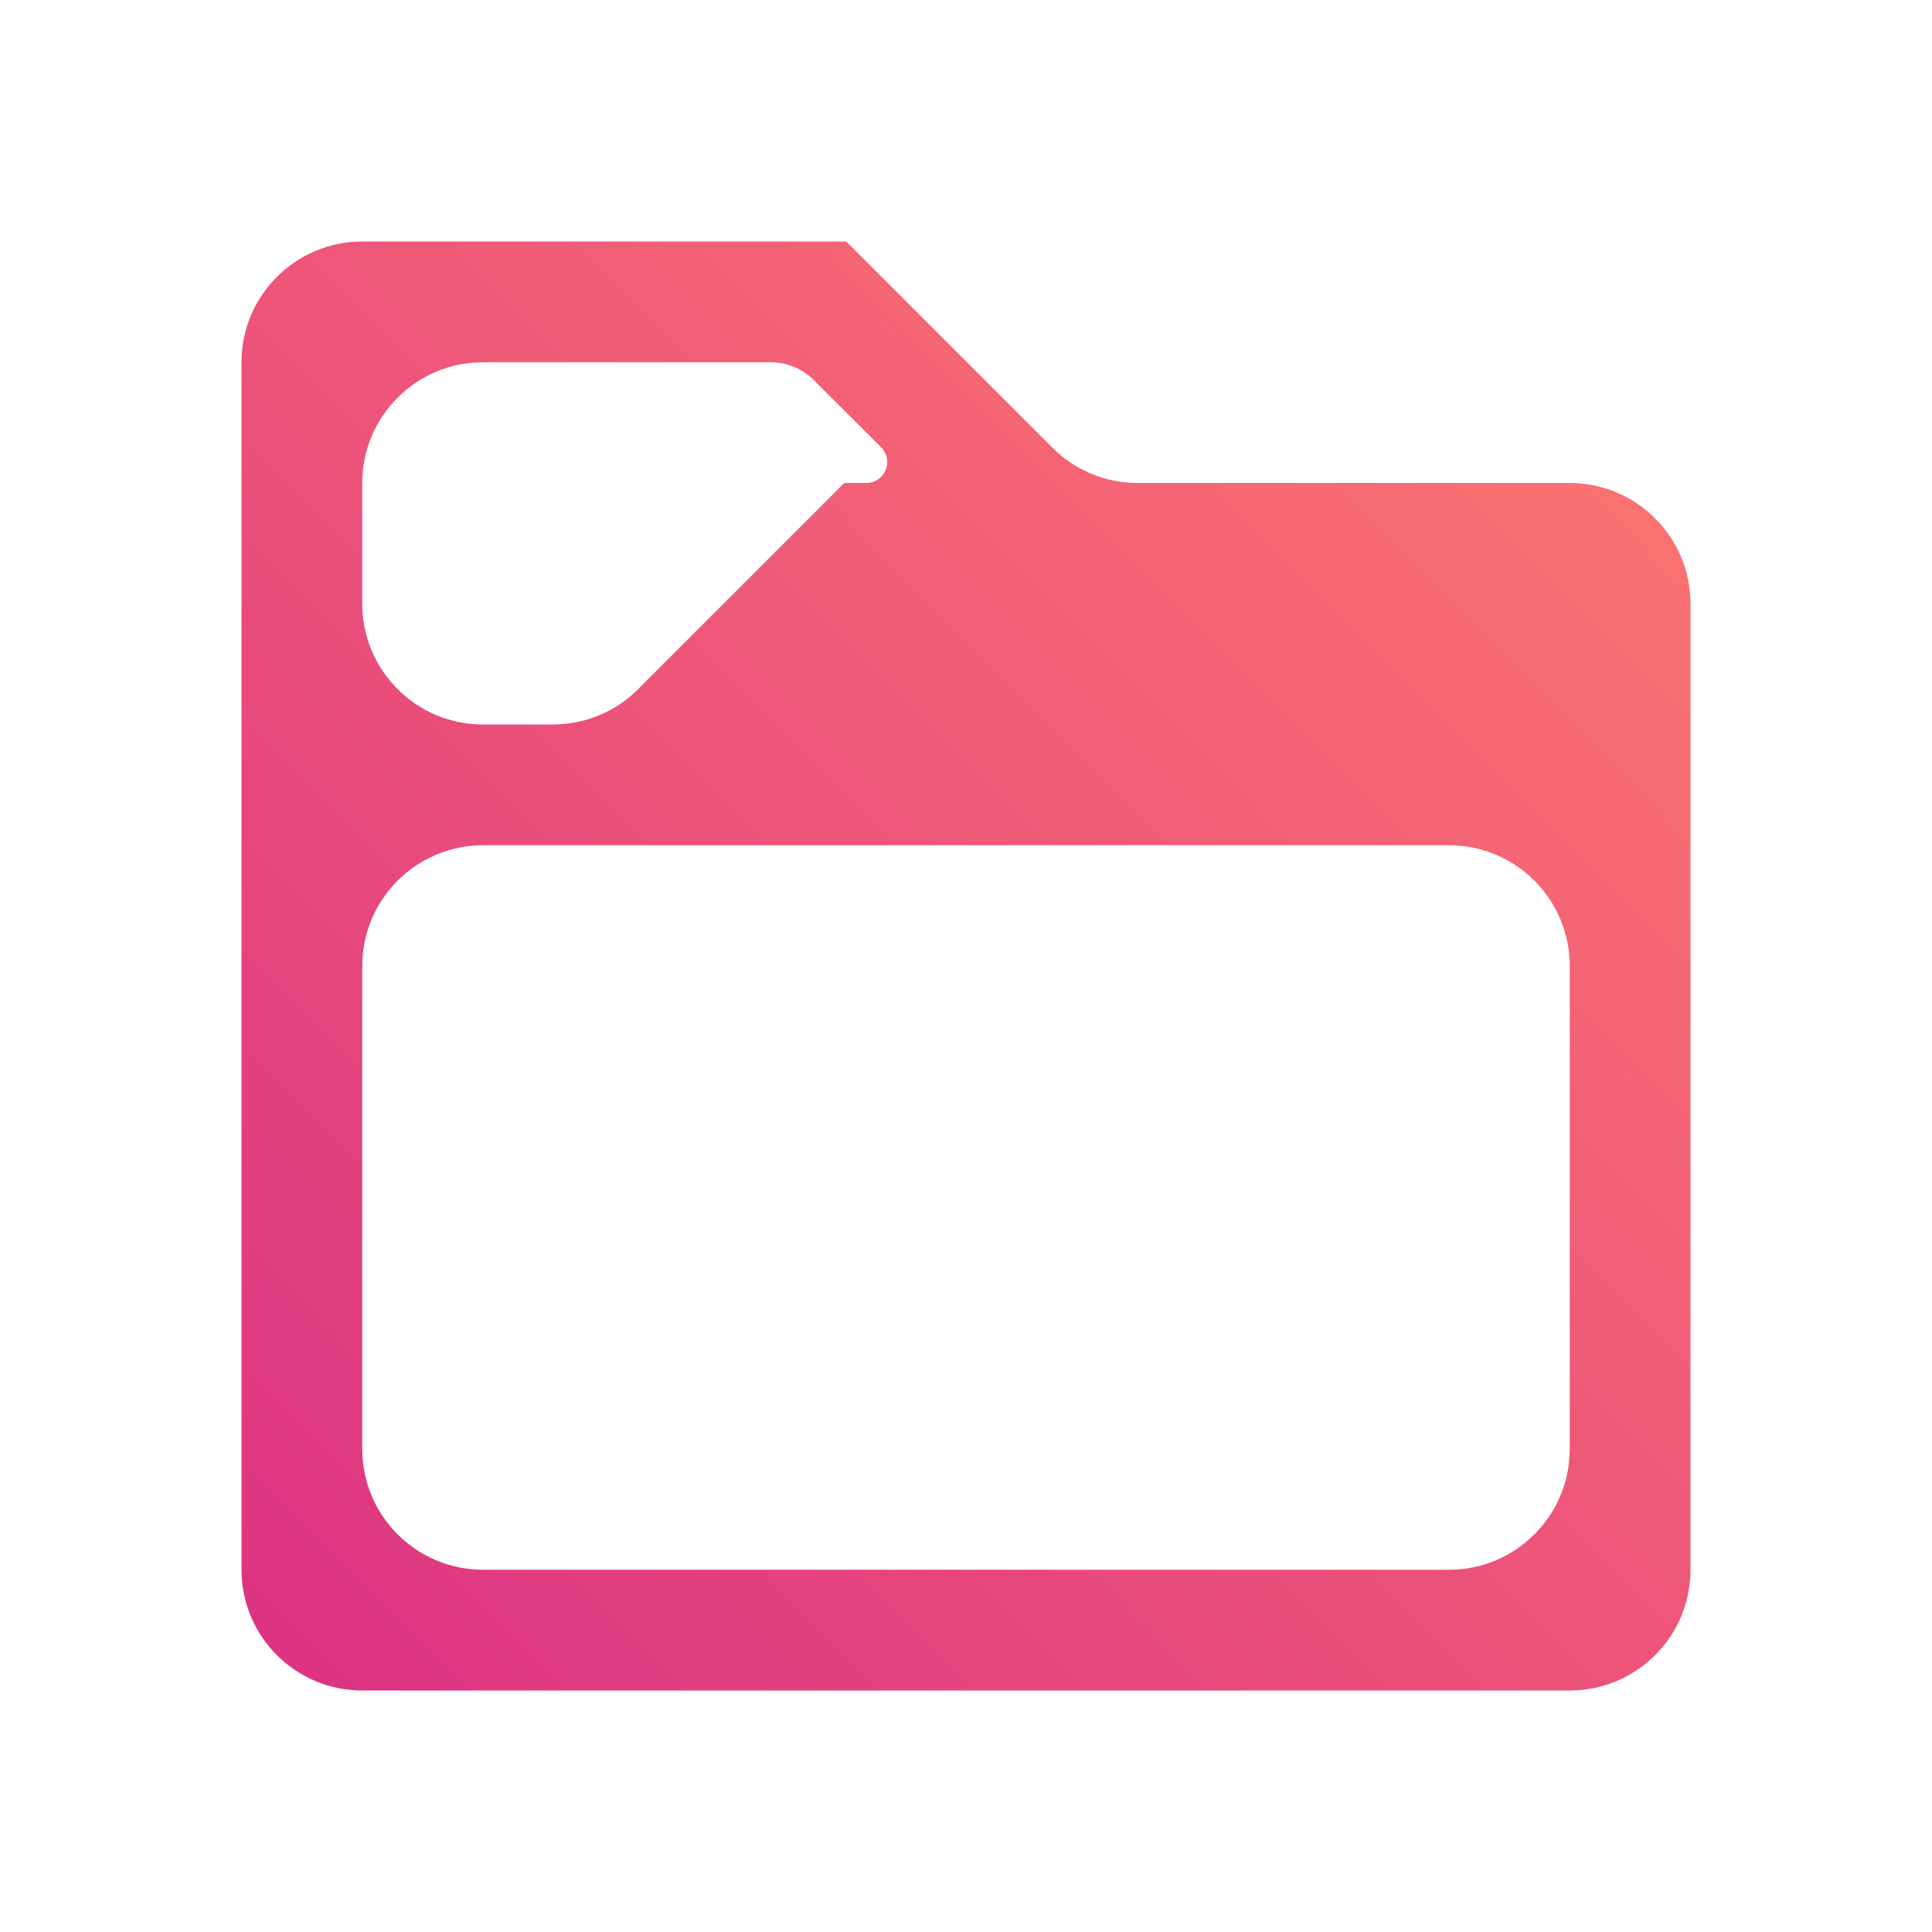
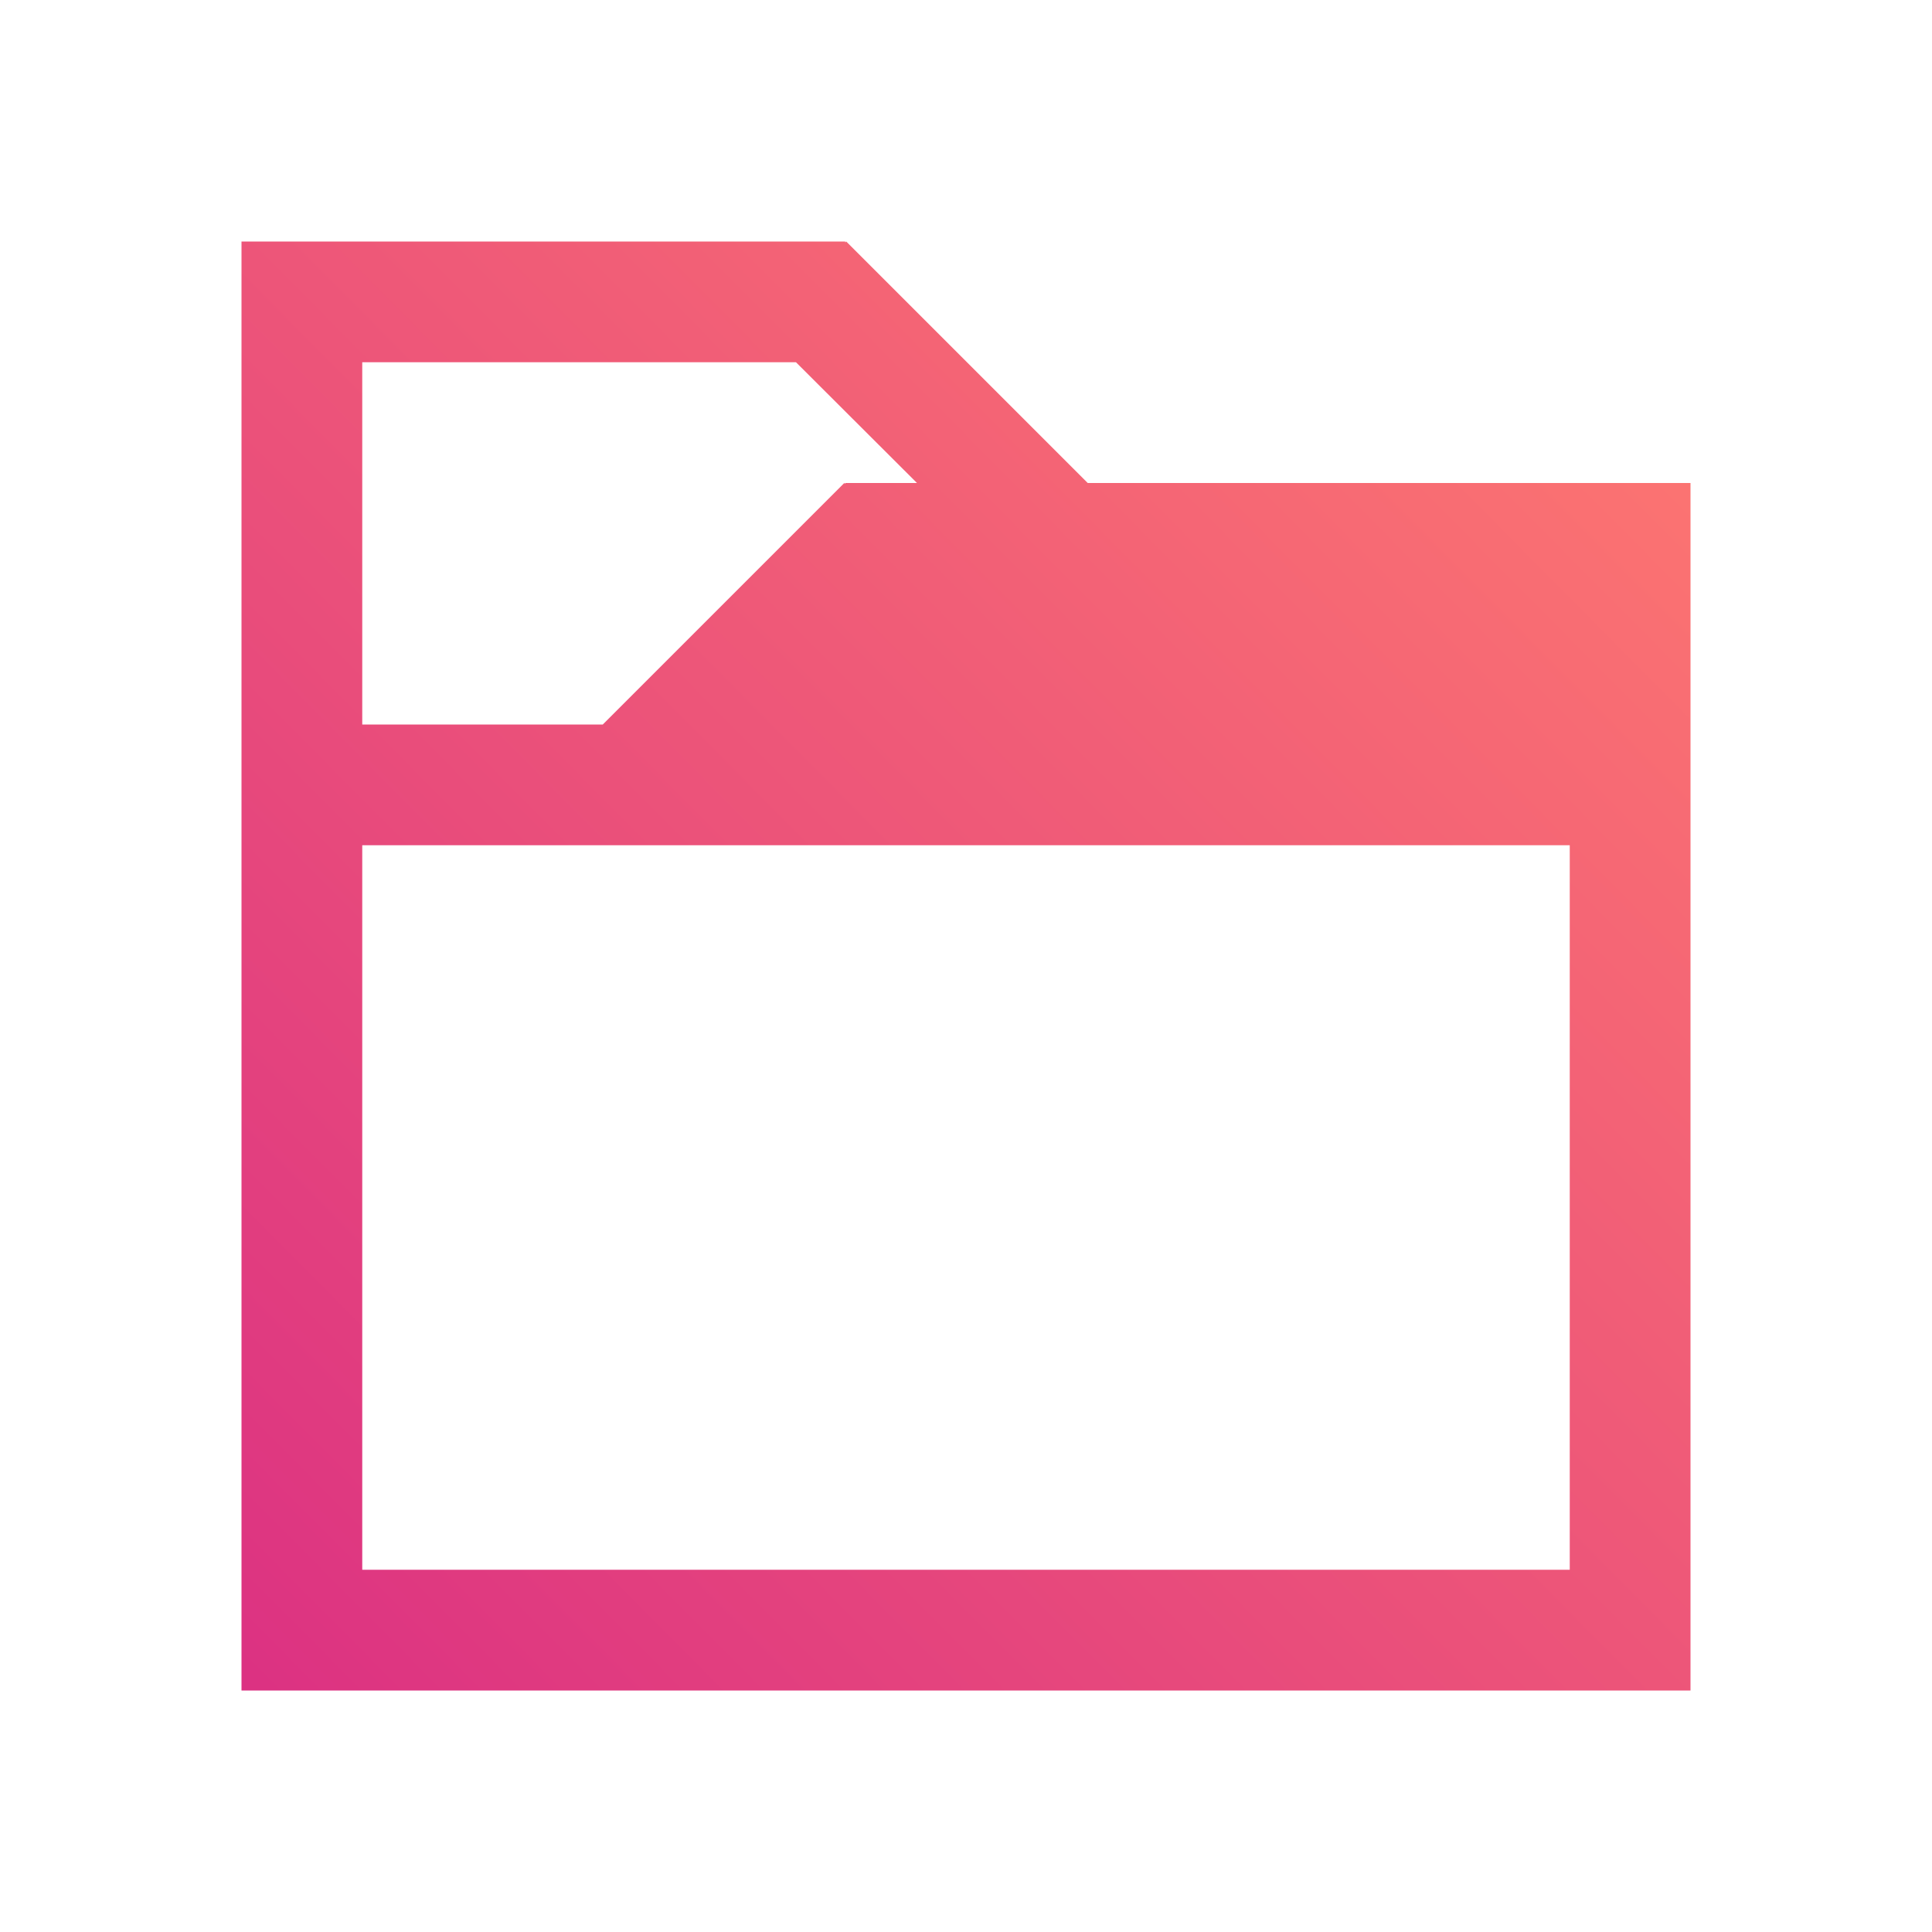
<svg xmlns="http://www.w3.org/2000/svg" width="16" height="16" viewBox="0 0 16 16" fill="none">
-   <path d="M3 2C2.448 2 2 2.448 2 3V3V6V7V13V13C2 13.552 2.448 14 3 14H13C13.552 14 14 13.552 14 13V13V6V5V5C14 4.448 13.552 4 13 4H9.422C9.157 4 8.902 3.895 8.715 3.707L7.01 2.002C7.009 2.001 7.007 2.001 7.006 2.002L7.004 2.004C7.002 2.005 7 2.004 7 2.002V2.002C7 2.001 6.999 2 6.998 2H3V2ZM3 4C3 3.448 3.448 3 4 3H6.385C6.517 3 6.644 3.053 6.738 3.146L7.296 3.703C7.406 3.813 7.329 4 7.174 4H7.002C7.001 4 7 4.001 7 4.002V4.002C7 4.004 6.998 4.005 6.996 4.004L6.994 4.002C6.993 4.001 6.991 4.001 6.99 4.002L5.285 5.707C5.098 5.895 4.843 6 4.578 6H4C3.448 6 3 5.552 3 5V4ZM3 8C3 7.448 3.448 7 4 7H12C12.552 7 13 7.448 13 8V12C13 12.552 12.552 13 12 13H4C3.448 13 3 12.552 3 12V8Z" fill="url(#paint0_linear)" />
+   <path d="M2 2V3V6V7V13V14H14V13V6V5V4H9.008L7.008 2L7 2.008V2H3H2ZM3 3H6.592L7.594 4H7V4.008L6.992 4L4.992 6H3V3ZM3 7H13V13H3V7Z" fill="url(#paint0_linear)" />
  <defs>
    <linearGradient id="paint0_linear" x1="13.964" y1="2.076" x2="2.059" y2="13.882" gradientUnits="userSpaceOnUse">
      <stop stop-color="#FE7970" />
      <stop offset="1" stop-color="#DC3282" />
    </linearGradient>
  </defs>
</svg>
